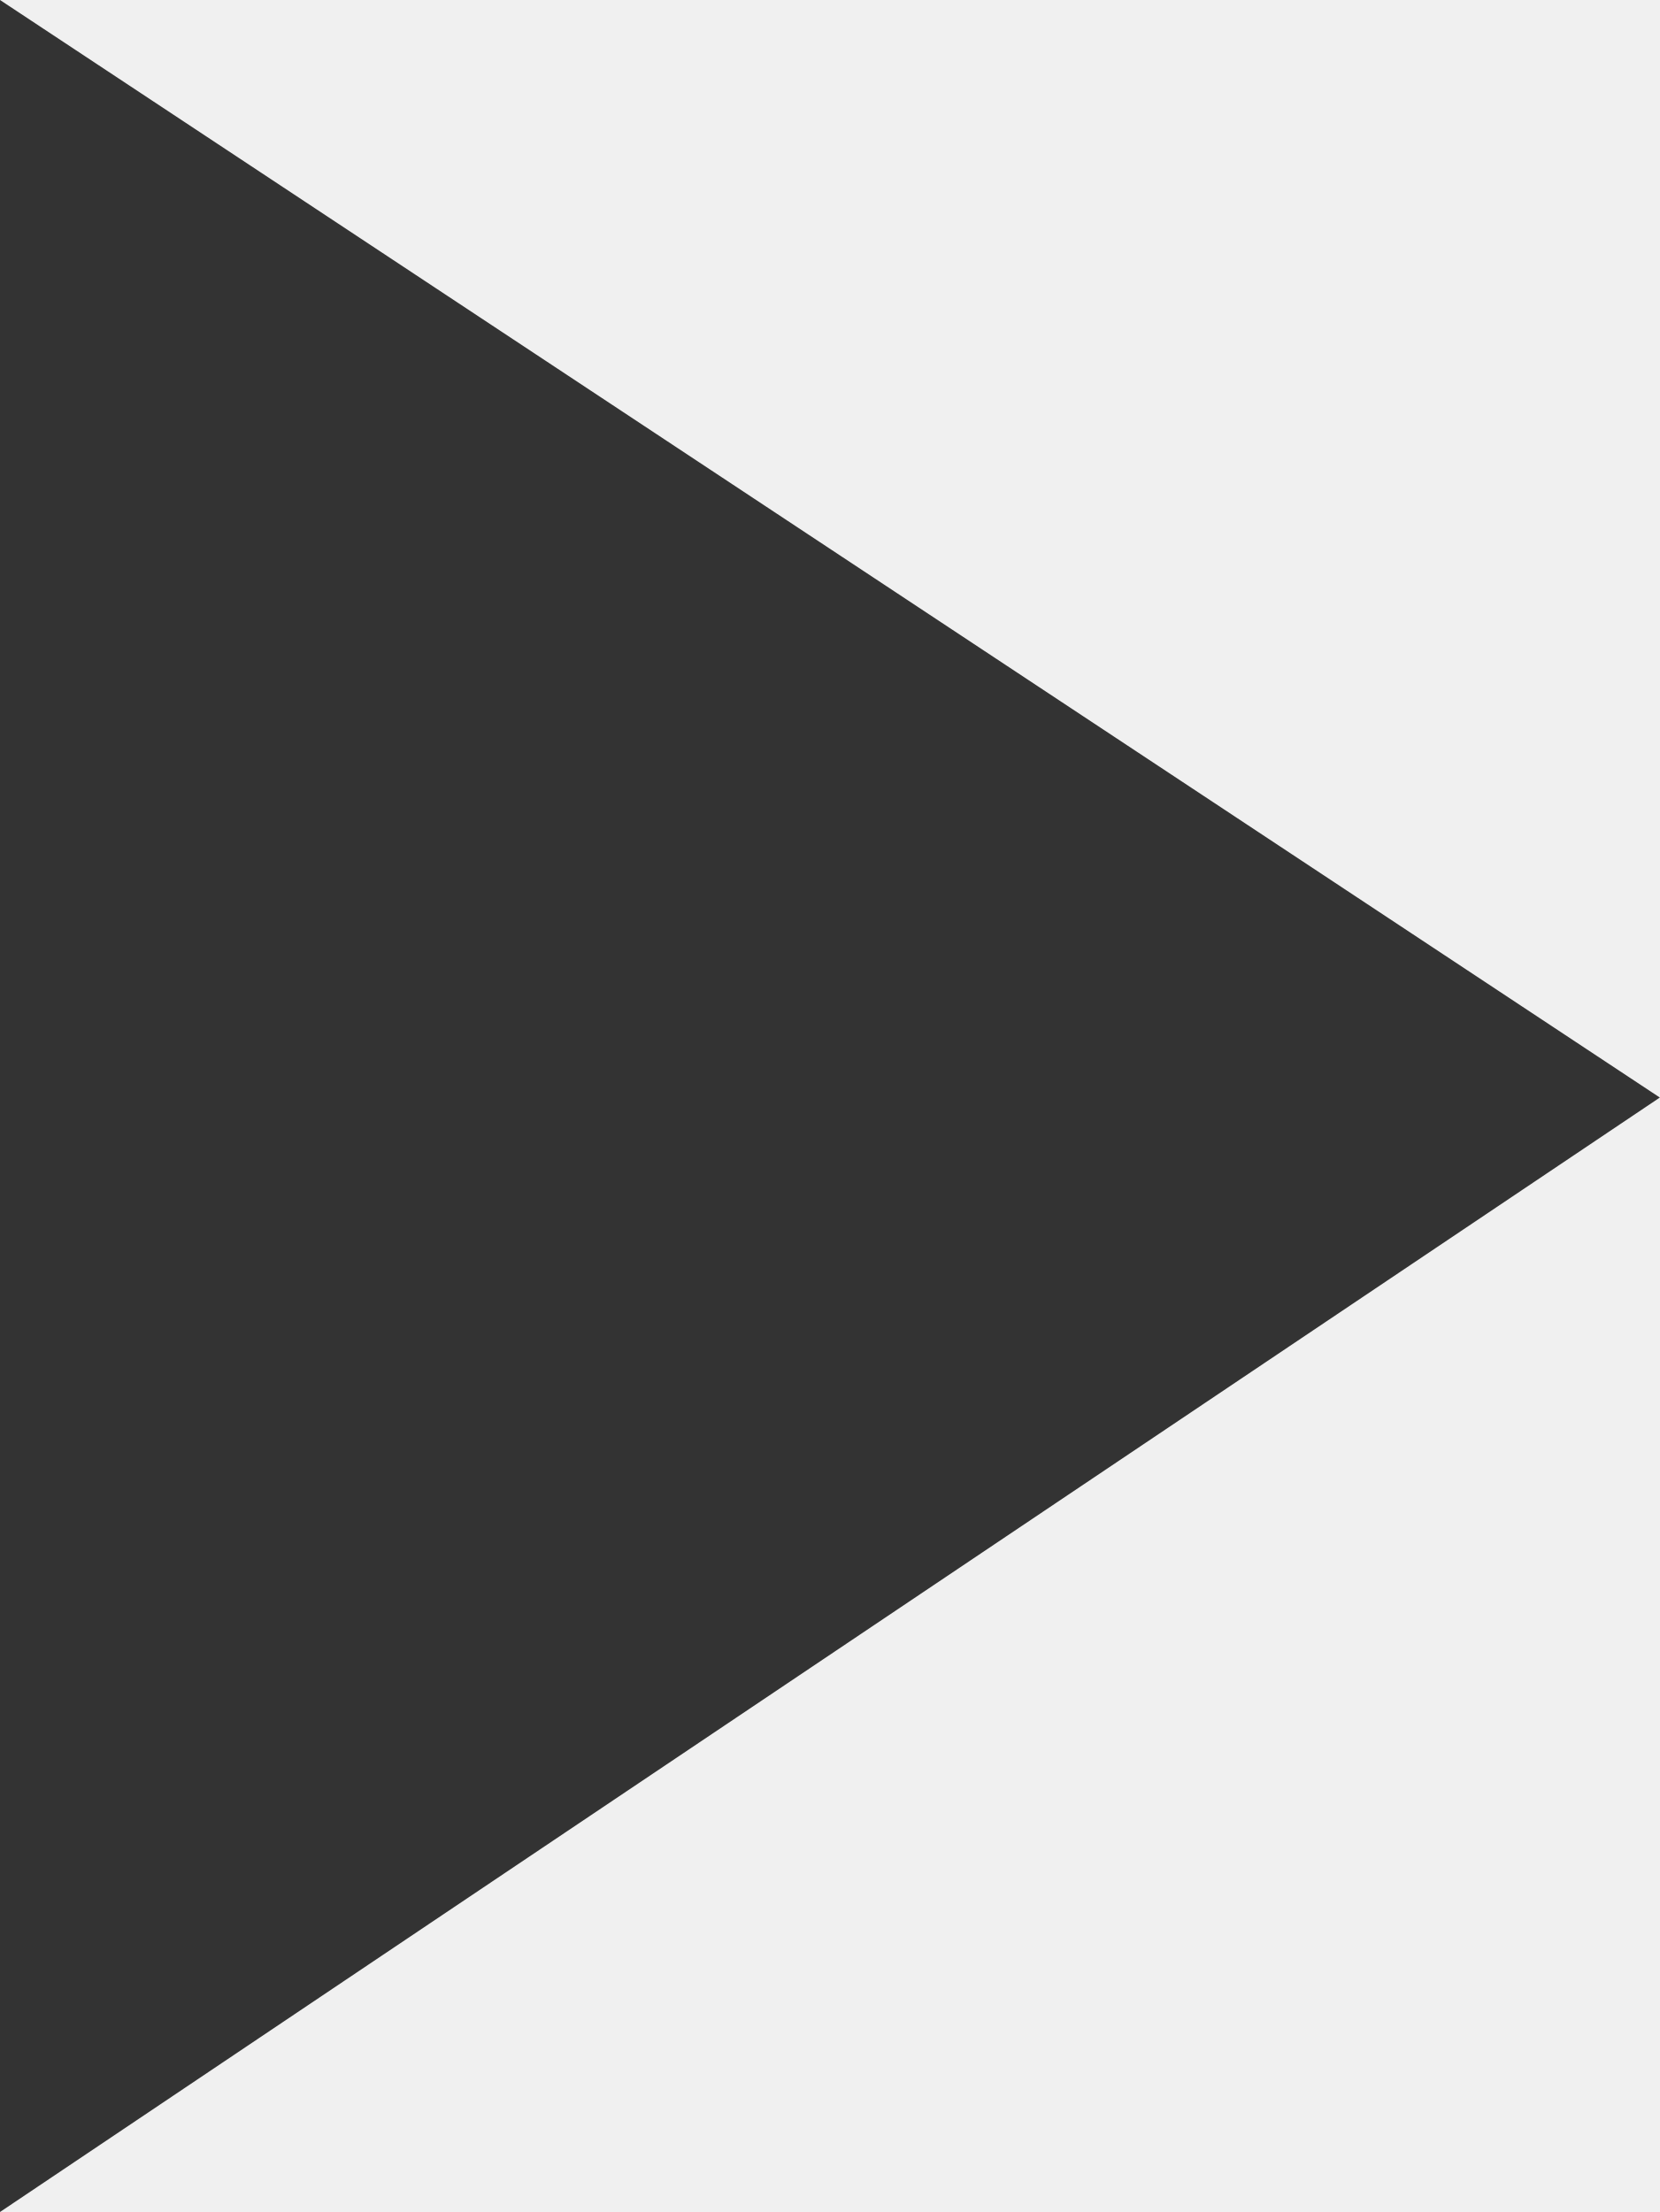
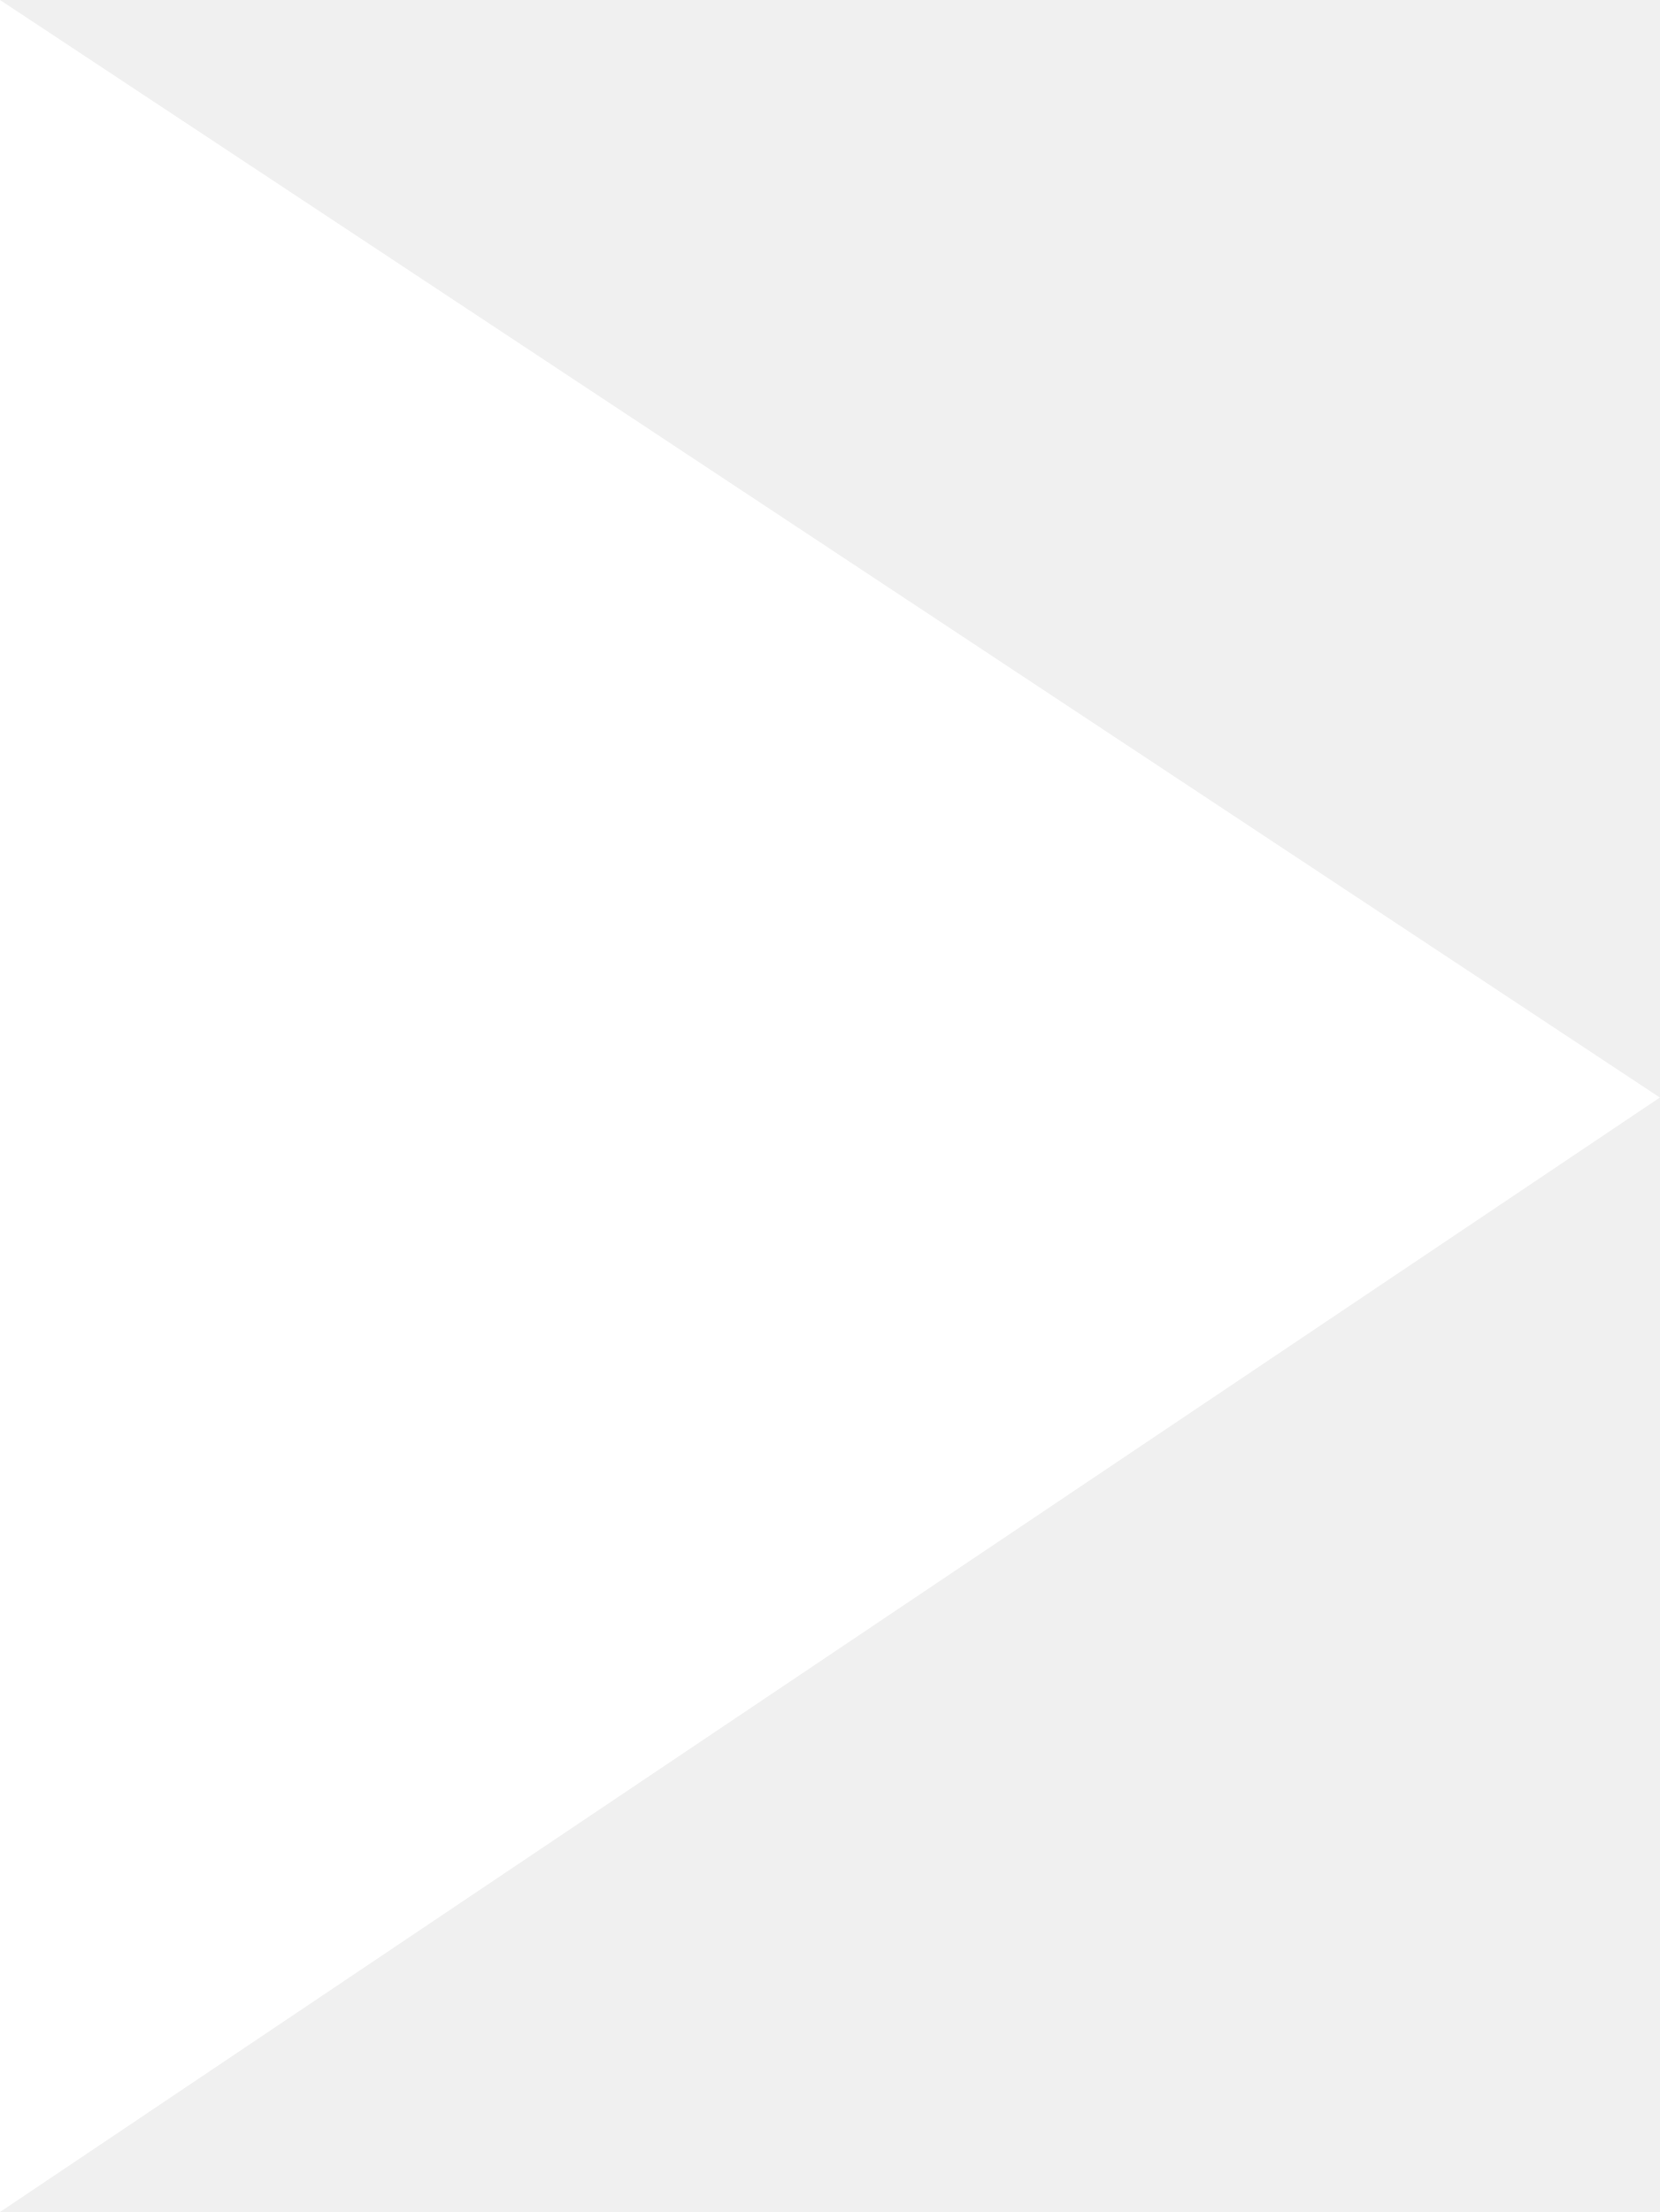
- <svg xmlns="http://www.w3.org/2000/svg" fill="#333" version="1.1" id="Layer_1" x="0px" y="0px" viewBox="0 0 92.2 122.88" style="enable-background:new 0 0 92.2 122.88" xml:space="preserve">
+ <svg xmlns="http://www.w3.org/2000/svg" fill="#FFF" version="1.1" id="Layer_1" x="0px" y="0px" viewBox="0 0 92.2 122.88" style="enable-background:new 0 0 92.2 122.88" xml:space="preserve">
  <style type="text/css">.st0{fill-rule:evenodd;clip-rule:evenodd;}</style>
  <g>
    <polygon class="st0" points="92.2,60.97 0,122.88 0,0 92.2,60.97" />
  </g>
</svg>
